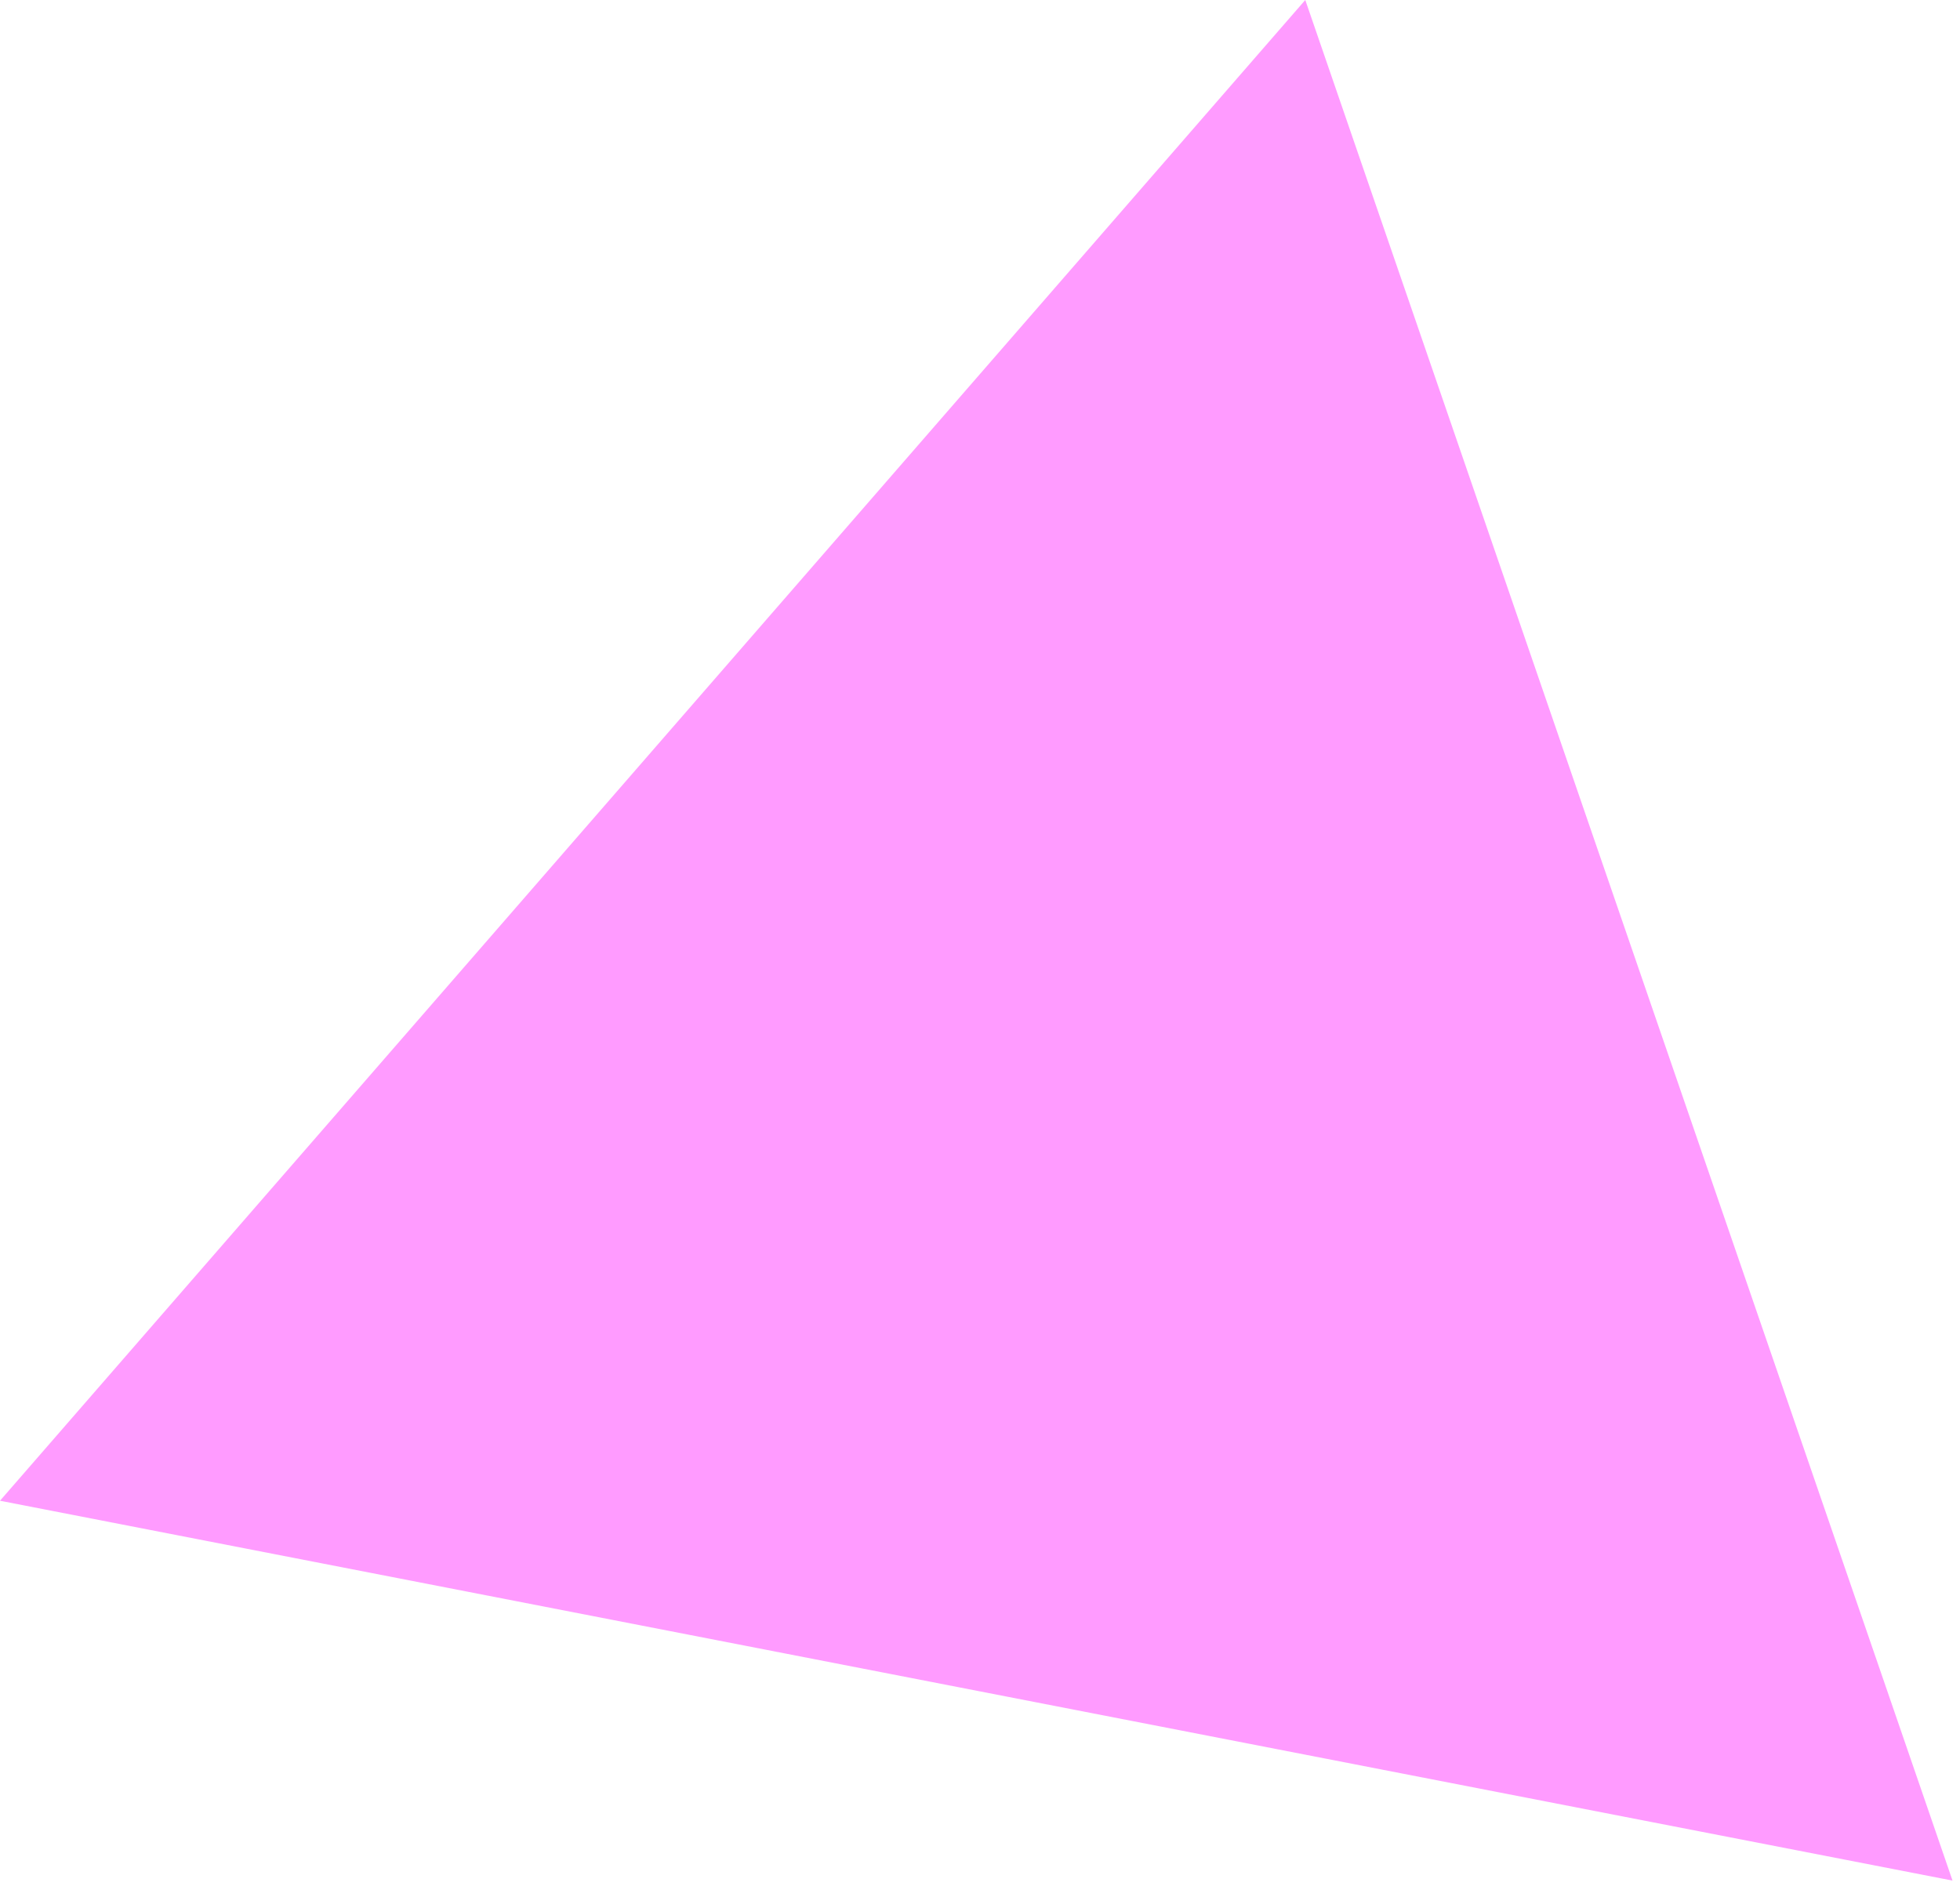
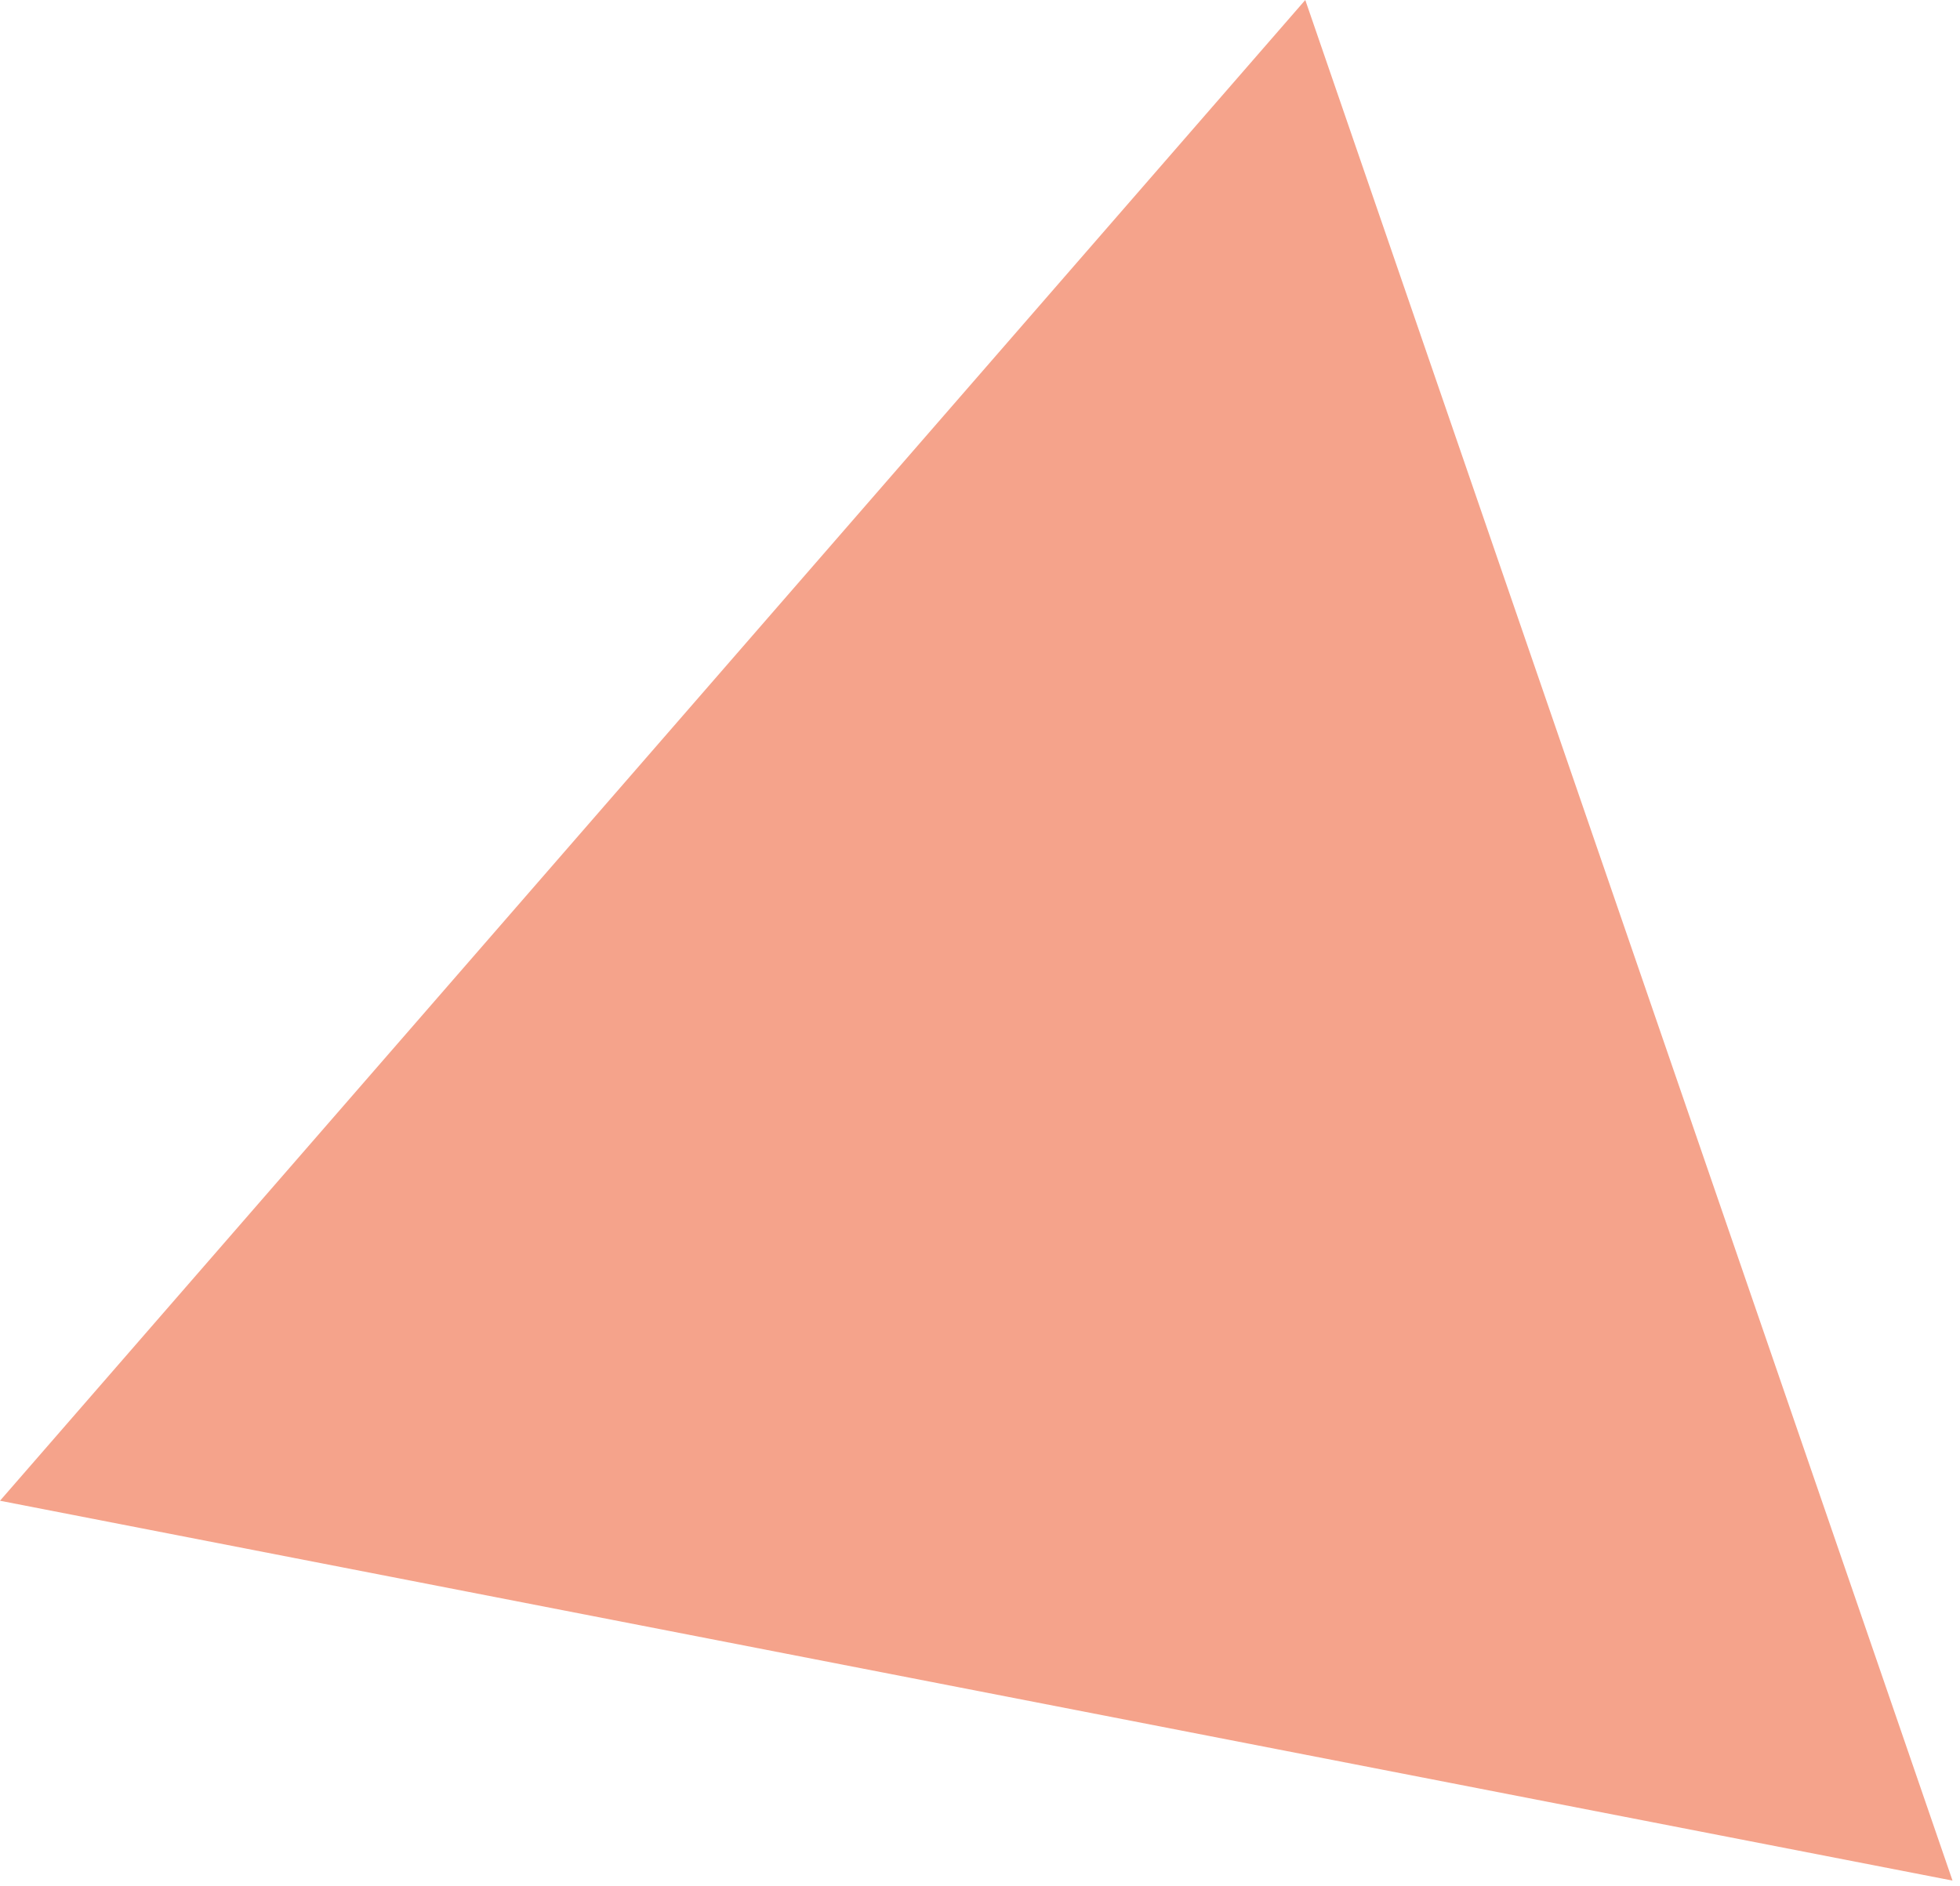
<svg xmlns="http://www.w3.org/2000/svg" width="238" height="229" viewBox="0 0 238 229" fill="none">
-   <path d="M158.498 2.50798e-05L237.092 228.394L-0 182.262L158.498 2.50798e-05Z" fill="#FF9BFF" />
+   <path d="M158.498 2.50798e-05L237.092 228.394L-0 182.262L158.498 2.50798e-05Z" fill="#F5A38B" />
</svg>
